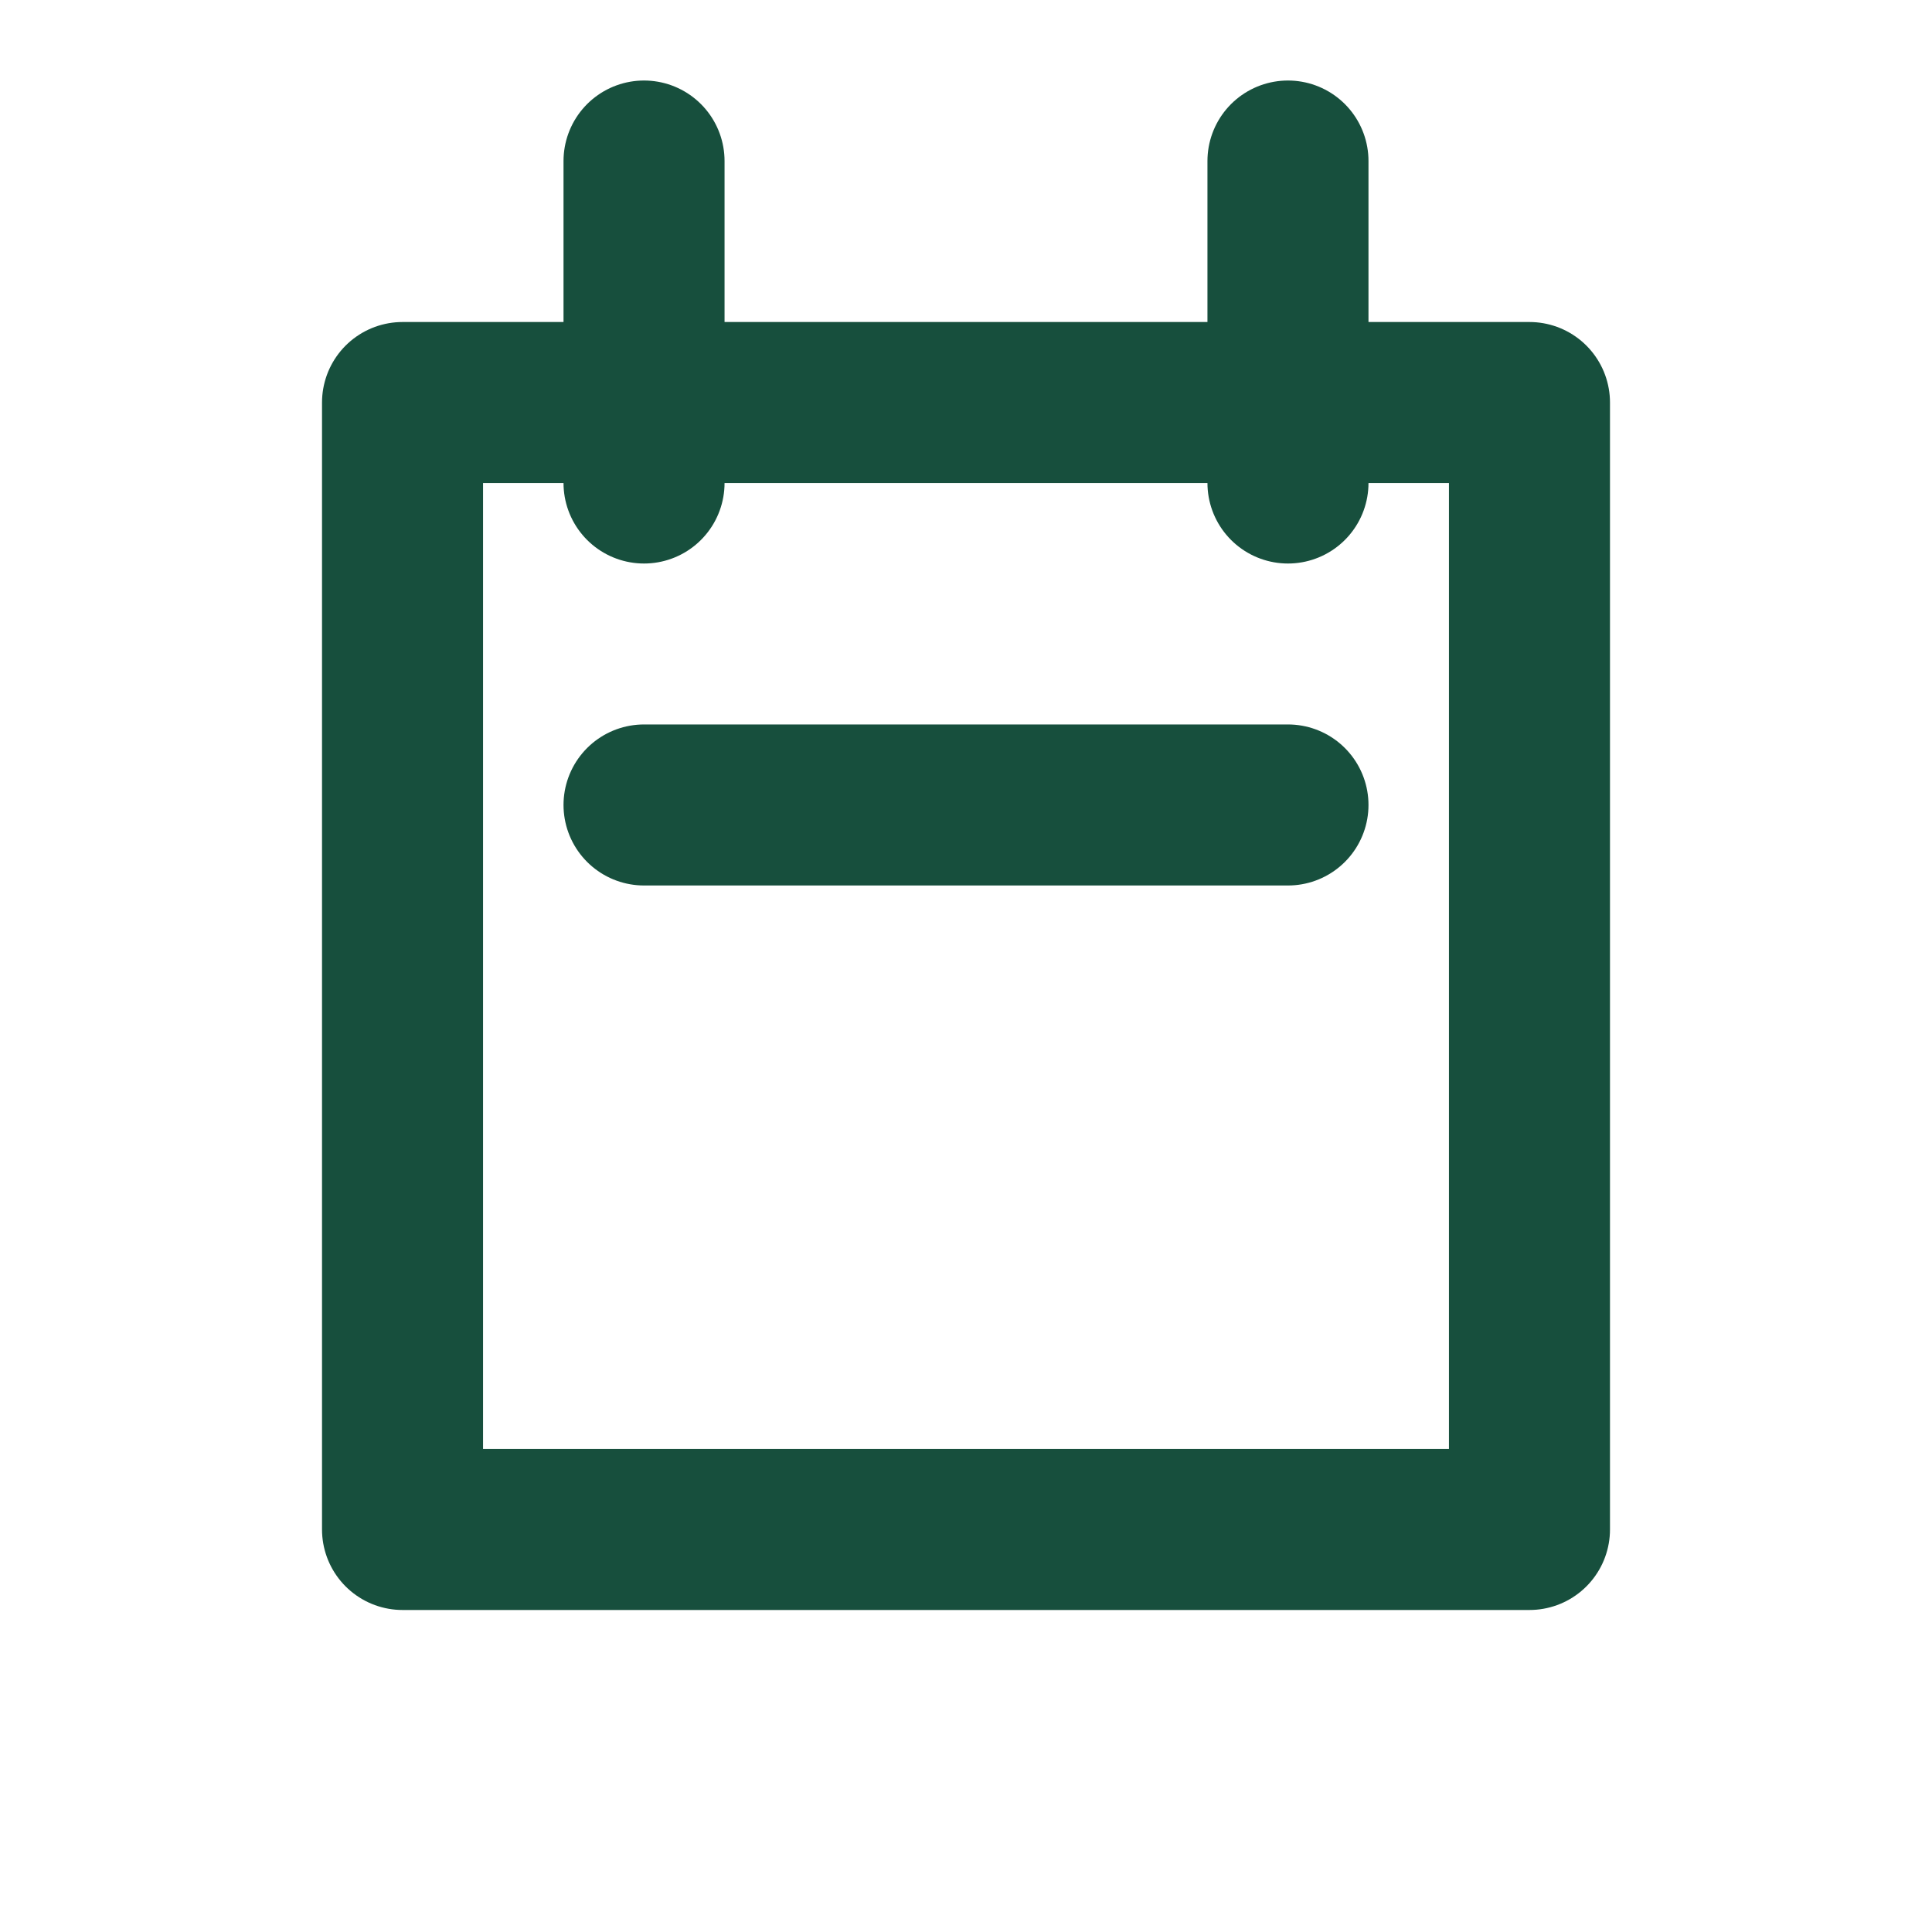
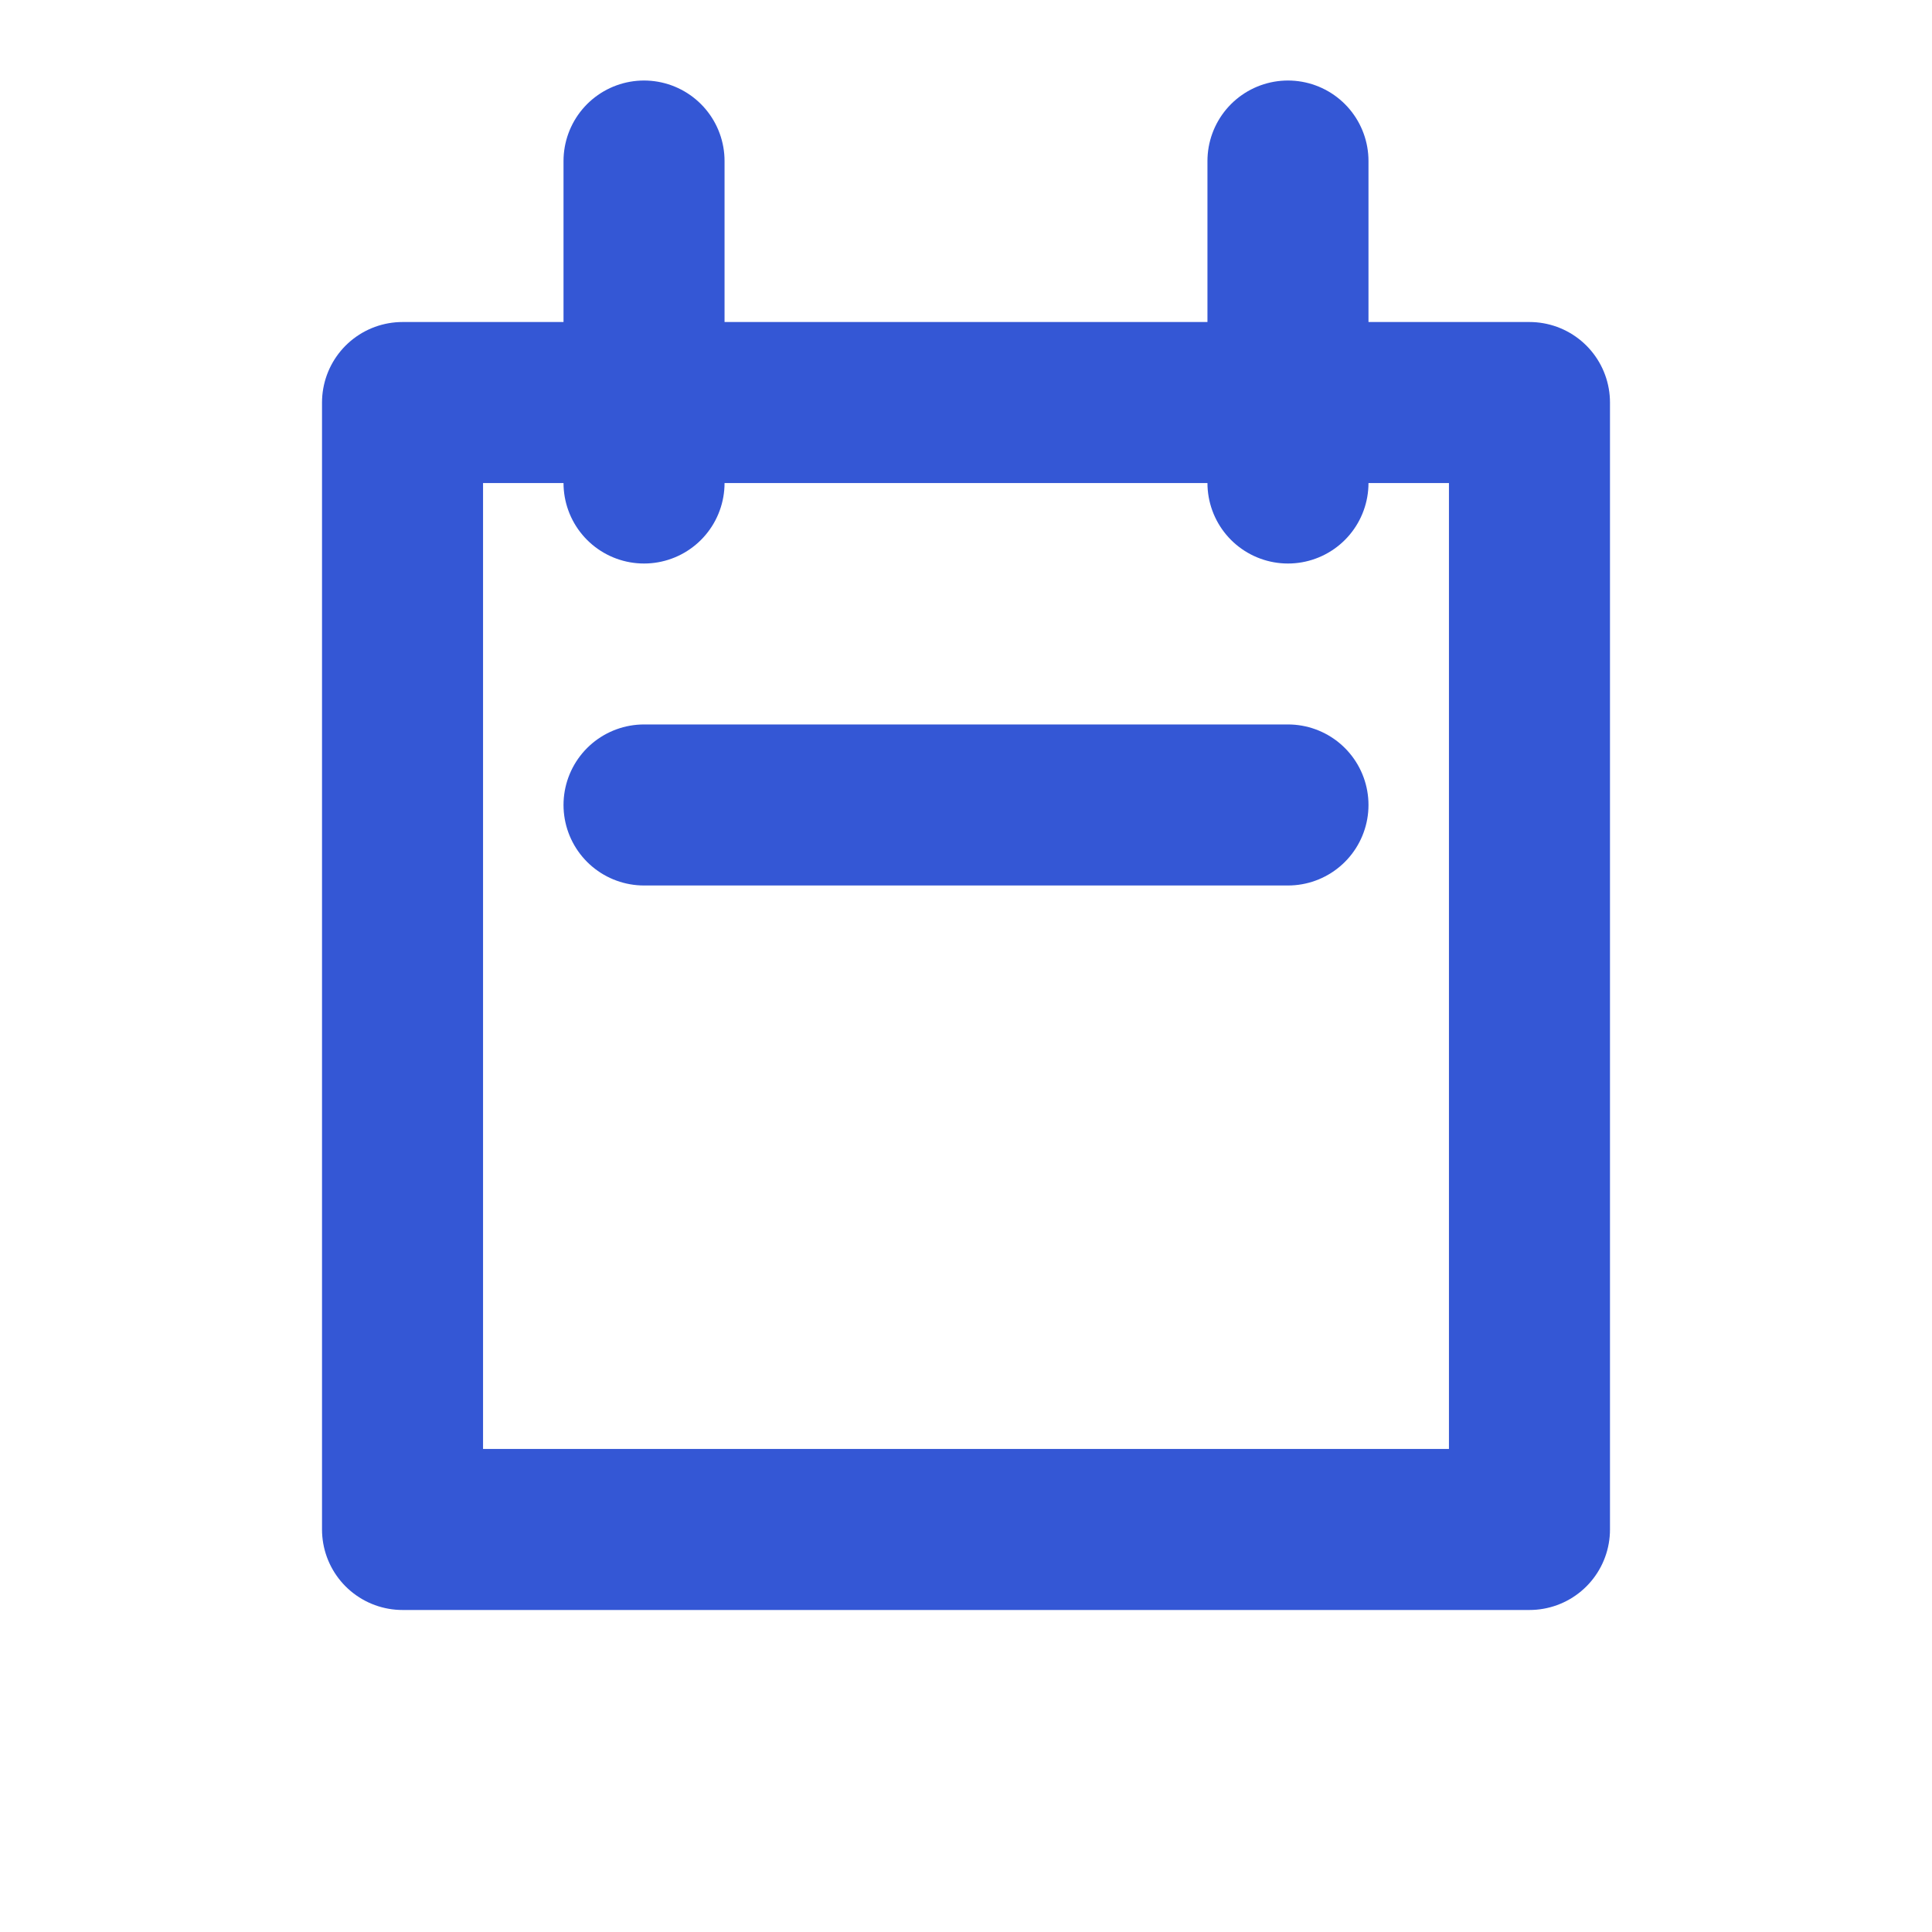
<svg xmlns="http://www.w3.org/2000/svg" preserveAspectRatio="none" overflow="visible" style="display: block;" width="20" height="20" viewBox="0 0 20 20" fill="none">
  <g id="Frame">
-     <path id="Vector" d="M6.667 1.667V5M13.333 1.667V5M6.667 8.333H13.333M4.167 4.167H15.833V15.833H4.167V4.167Z" stroke="#174F3D" stroke-width="1.667" stroke-linecap="round" stroke-linejoin="round" />
+     <path id="Vector" d="M6.667 1.667V5M13.333 1.667V5M6.667 8.333H13.333M4.167 4.167H15.833V15.833H4.167V4.167Z" stroke="#3457D5" stroke-width="1.667" stroke-linecap="round" stroke-linejoin="round" />
  </g>
</svg>
